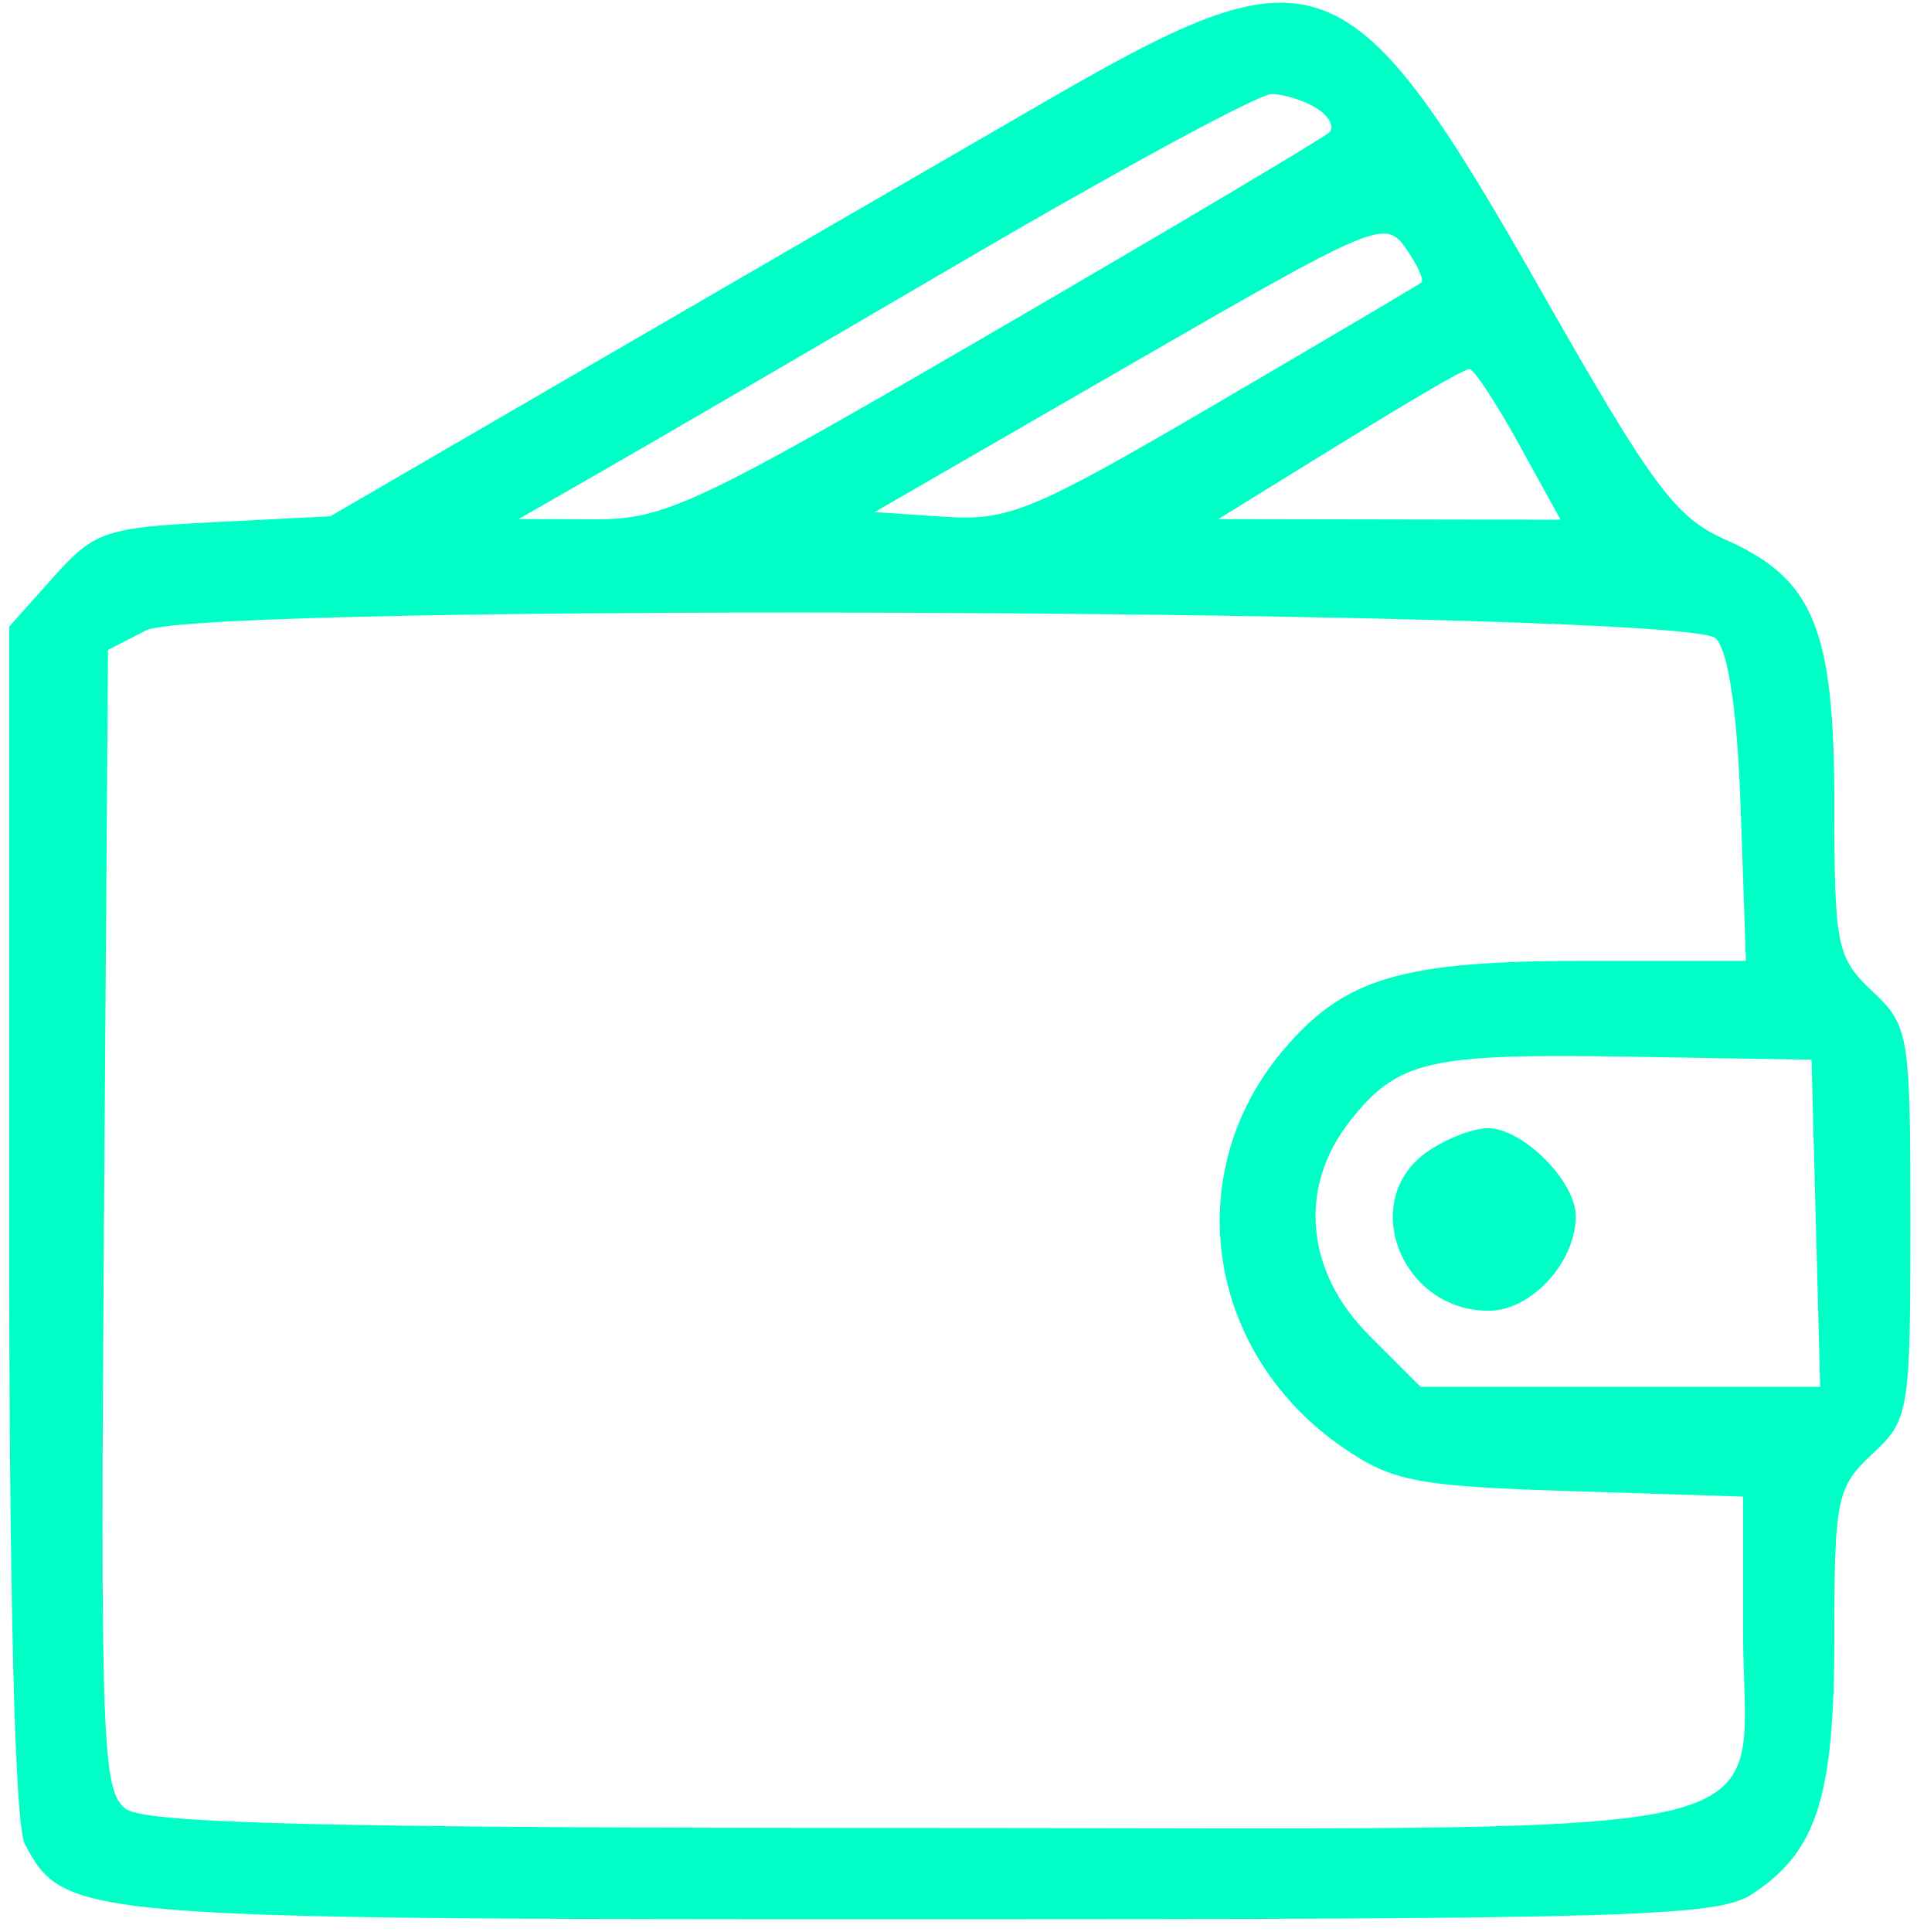
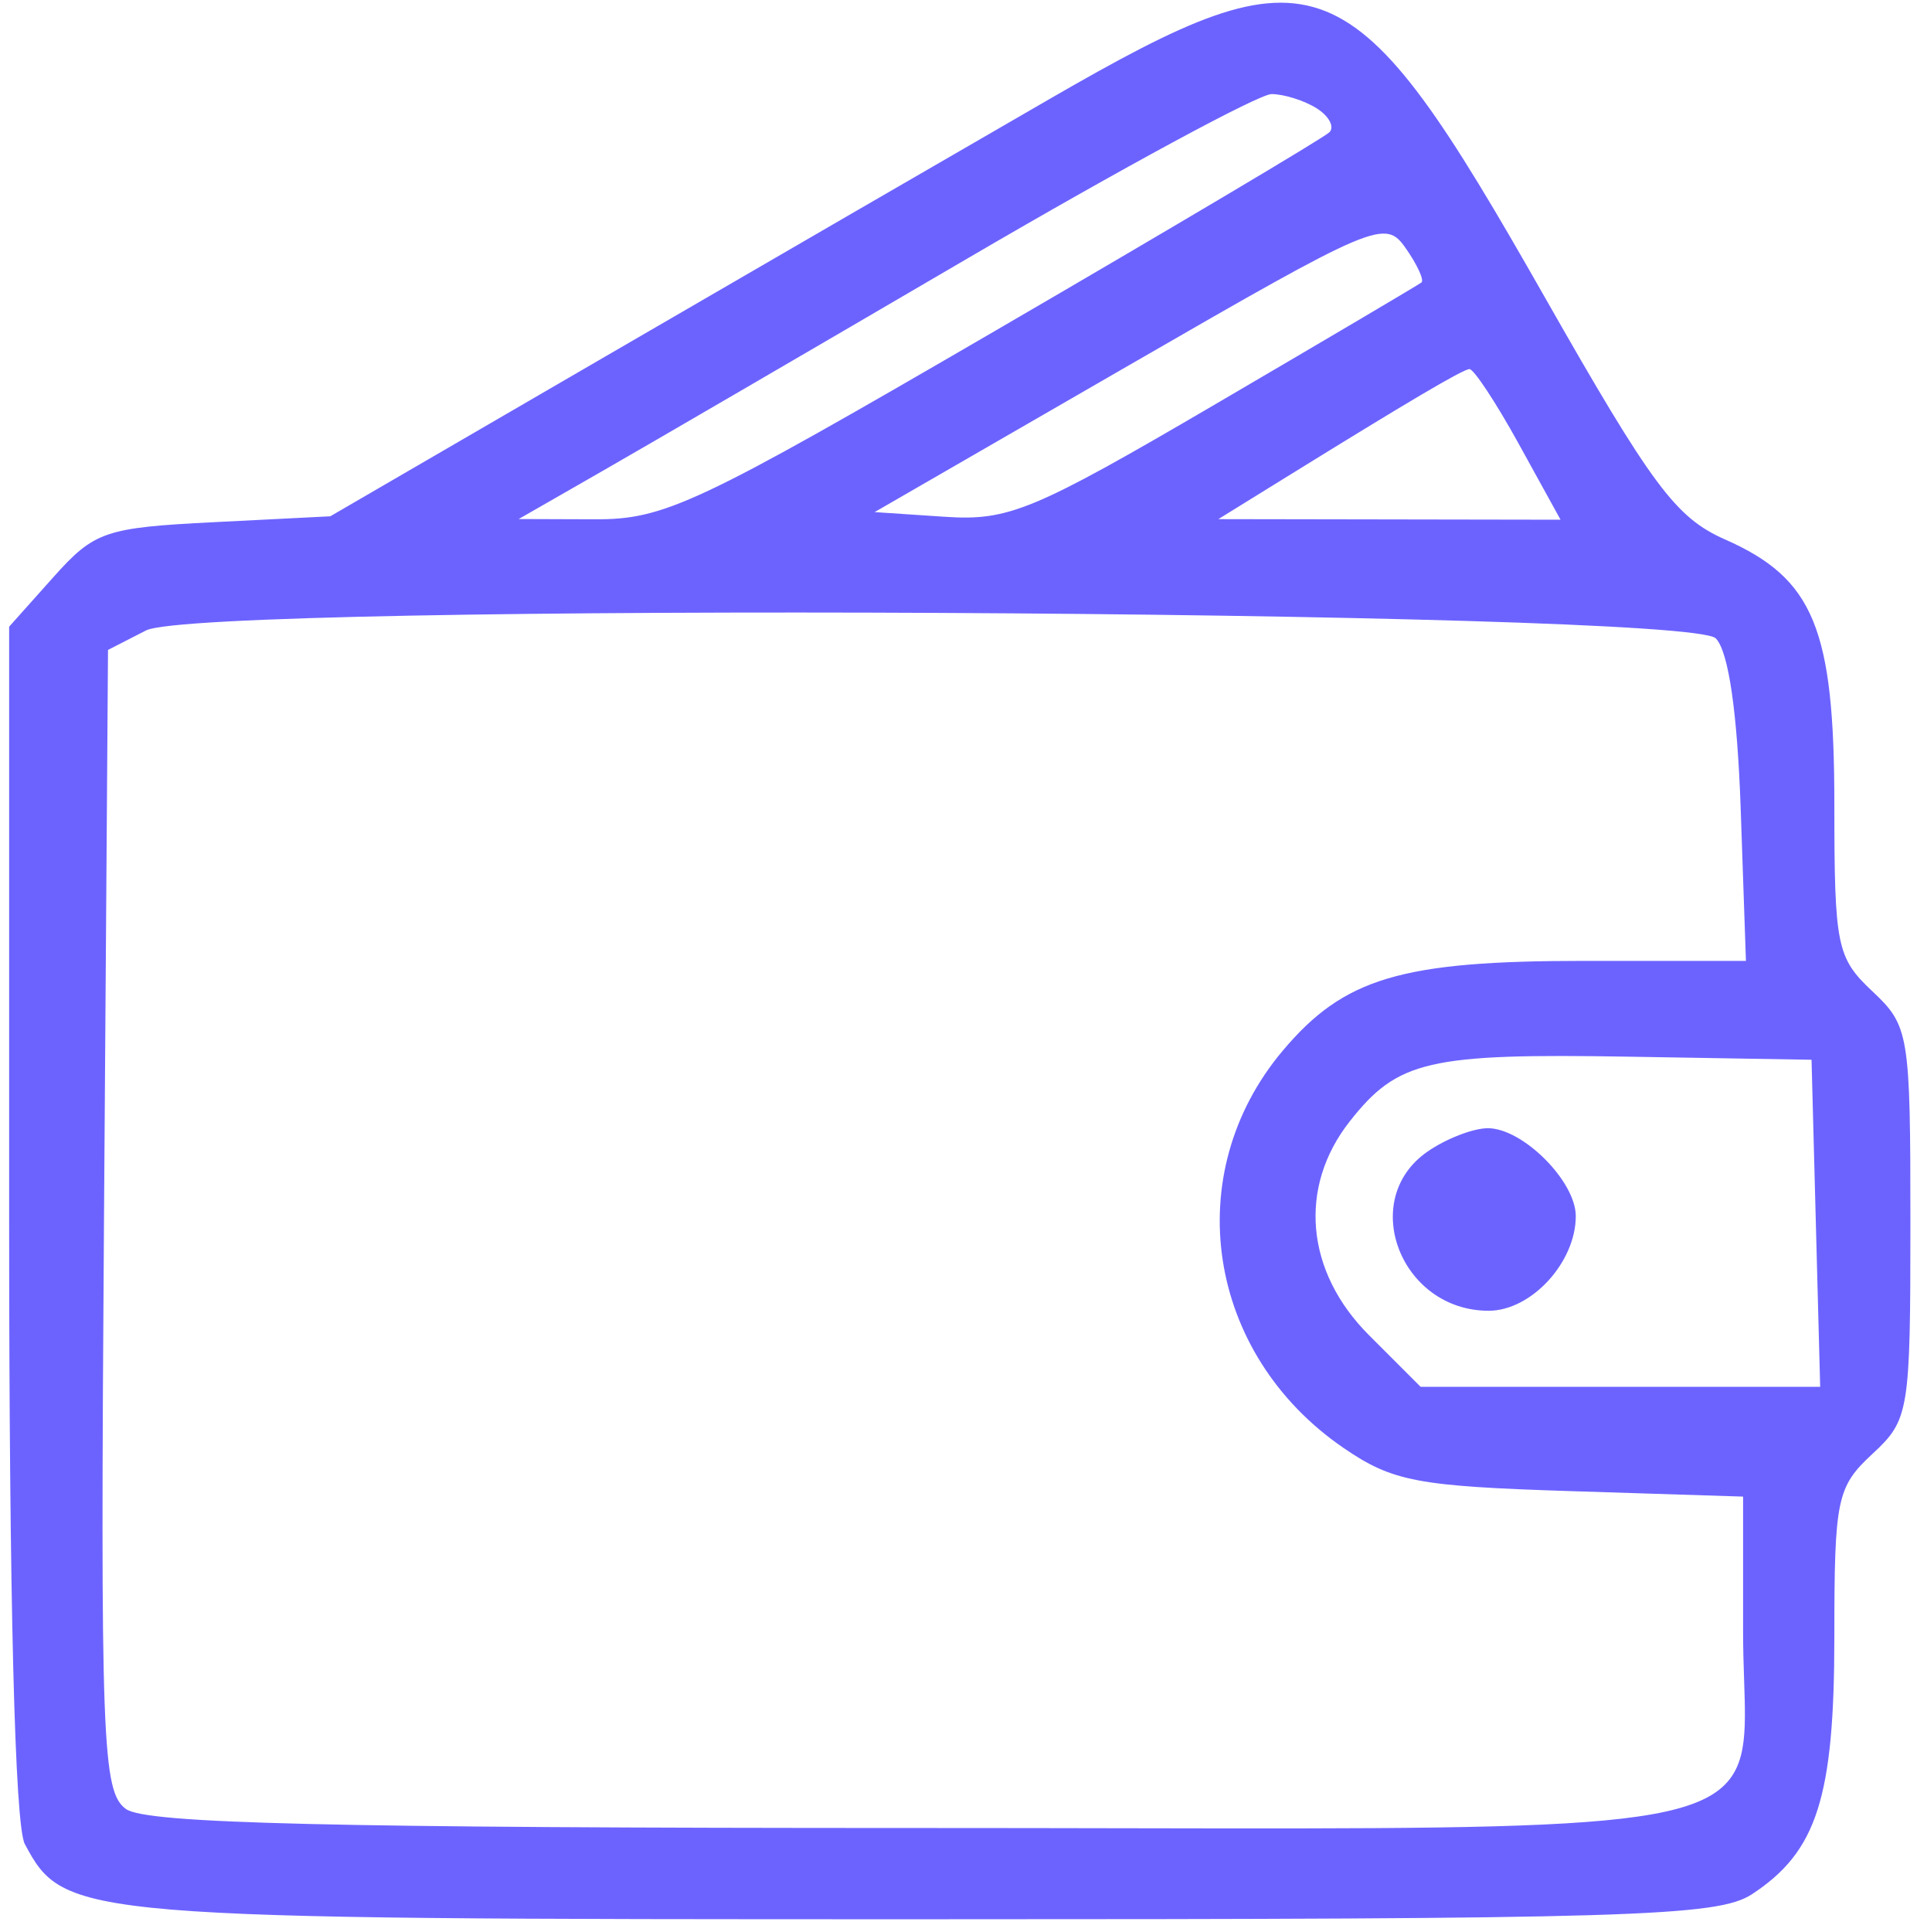
<svg xmlns="http://www.w3.org/2000/svg" width="126" height="127" viewBox="0 0 126 127" fill="none">
-   <path fill-rule="evenodd" clip-rule="evenodd" d="M39.907 23.37C49.914 17.558 63.028 9.958 69.05 6.482C86.77 -3.745 88.777 -2.942 101.535 19.487C108.616 31.937 110.173 34.031 113.409 35.458C119.248 38.034 120.601 41.315 120.601 52.893C120.601 62.183 120.76 62.964 123.101 65.163C125.517 67.432 125.601 67.946 125.601 80.385C125.601 92.832 125.518 93.335 123.101 95.575C120.766 97.74 120.601 98.531 120.601 107.577C120.601 118.148 119.461 121.714 115.187 124.515C112.932 125.993 107.285 126.163 60.587 126.163C4.917 126.163 4.247 126.107 1.631 121.218C0.975 119.993 0.601 105.115 0.601 80.245V41.195L3.497 37.953C6.203 34.925 6.895 34.687 14.053 34.326L21.714 33.939L39.907 23.37ZM87.402 8.696C87.754 8.343 87.381 7.636 86.572 7.124C85.763 6.612 84.426 6.189 83.601 6.184C82.776 6.179 73.776 11.043 63.601 16.994C53.426 22.945 42.626 29.233 39.601 30.966L34.101 34.119L39.101 34.136C43.7 34.152 45.813 33.157 65.431 21.745C77.162 14.921 87.049 9.048 87.402 8.696ZM79.919 26.563C87.169 22.32 93.259 18.723 93.453 18.57C93.647 18.417 93.179 17.398 92.413 16.305C91.07 14.387 90.435 14.656 74.262 23.99L57.503 33.663L62.12 33.971C66.321 34.25 67.926 33.582 79.919 26.563ZM102.6 34.163L99.851 29.177C98.338 26.435 96.876 24.223 96.601 24.26C96.091 24.33 92.642 26.365 84.601 31.341L80.101 34.125L91.351 34.144L102.6 34.163ZM114.445 53.211C114.223 46.793 113.64 42.798 112.802 41.961C110.904 40.065 13.251 39.575 9.601 41.442L7.101 42.722L6.837 80.192C6.595 114.531 6.716 117.767 8.278 118.913C9.589 119.874 21.621 120.163 60.292 120.163C101.068 120.163 111.469 120.75 113.972 116.587C115.127 114.667 114.601 111.736 114.601 107.271V98.379L103.275 98.019C93.186 97.699 91.555 97.389 88.329 95.179C79.317 89.003 77.506 77.183 84.331 69.072C88.362 64.281 92.115 63.163 104.163 63.163H114.788L114.445 53.211ZM119.669 91.163L119.385 80.413L119.101 69.663L107.101 69.461C93.903 69.239 91.893 69.705 88.739 73.715C85.333 78.045 85.831 83.593 90.001 87.763L93.401 91.163H106.535H119.669ZM97.873 86.163C92.102 86.163 89.285 78.899 93.824 75.72C95.046 74.864 96.846 74.163 97.824 74.163C100.116 74.163 103.601 77.648 103.601 79.94C103.601 82.983 100.674 86.163 97.873 86.163Z" fill="#00FFC6" />
+   <path fill-rule="evenodd" clip-rule="evenodd" d="M39.907 23.37C49.914 17.558 63.028 9.958 69.05 6.482C86.77 -3.745 88.777 -2.942 101.535 19.487C108.616 31.937 110.173 34.031 113.409 35.458C119.248 38.034 120.601 41.315 120.601 52.893C120.601 62.183 120.76 62.964 123.101 65.163C125.517 67.432 125.601 67.946 125.601 80.385C125.601 92.832 125.518 93.335 123.101 95.575C120.766 97.74 120.601 98.531 120.601 107.577C120.601 118.148 119.461 121.714 115.187 124.515C112.932 125.993 107.285 126.163 60.587 126.163C4.917 126.163 4.247 126.107 1.631 121.218C0.975 119.993 0.601 105.115 0.601 80.245V41.195L3.497 37.953C6.203 34.925 6.895 34.687 14.053 34.326L21.714 33.939L39.907 23.37ZM87.402 8.696C87.754 8.343 87.381 7.636 86.572 7.124C85.763 6.612 84.426 6.189 83.601 6.184C82.776 6.179 73.776 11.043 63.601 16.994C53.426 22.945 42.626 29.233 39.601 30.966L34.101 34.119L39.101 34.136C43.7 34.152 45.813 33.157 65.431 21.745C77.162 14.921 87.049 9.048 87.402 8.696ZM79.919 26.563C87.169 22.32 93.259 18.723 93.453 18.57C93.647 18.417 93.179 17.398 92.413 16.305C91.07 14.387 90.435 14.656 74.262 23.99L57.503 33.663L62.12 33.971C66.321 34.25 67.926 33.582 79.919 26.563ZM102.6 34.163L99.851 29.177C98.338 26.435 96.876 24.223 96.601 24.26C96.091 24.33 92.642 26.365 84.601 31.341L80.101 34.125L91.351 34.144L102.6 34.163ZM114.445 53.211C114.223 46.793 113.64 42.798 112.802 41.961C110.904 40.065 13.251 39.575 9.601 41.442L7.101 42.722L6.837 80.192C6.595 114.531 6.716 117.767 8.278 118.913C9.589 119.874 21.621 120.163 60.292 120.163C101.068 120.163 111.469 120.75 113.972 116.587C115.127 114.667 114.601 111.736 114.601 107.271V98.379L103.275 98.019C93.186 97.699 91.555 97.389 88.329 95.179C79.317 89.003 77.506 77.183 84.331 69.072C88.362 64.281 92.115 63.163 104.163 63.163H114.788L114.445 53.211ZM119.669 91.163L119.385 80.413L119.101 69.663L107.101 69.461C93.903 69.239 91.893 69.705 88.739 73.715C85.333 78.045 85.831 83.593 90.001 87.763L93.401 91.163H106.535H119.669ZM97.873 86.163C92.102 86.163 89.285 78.899 93.824 75.72C95.046 74.864 96.846 74.163 97.824 74.163C100.116 74.163 103.601 77.648 103.601 79.94C103.601 82.983 100.674 86.163 97.873 86.163Z" fill="#6C63FF" />
</svg>
